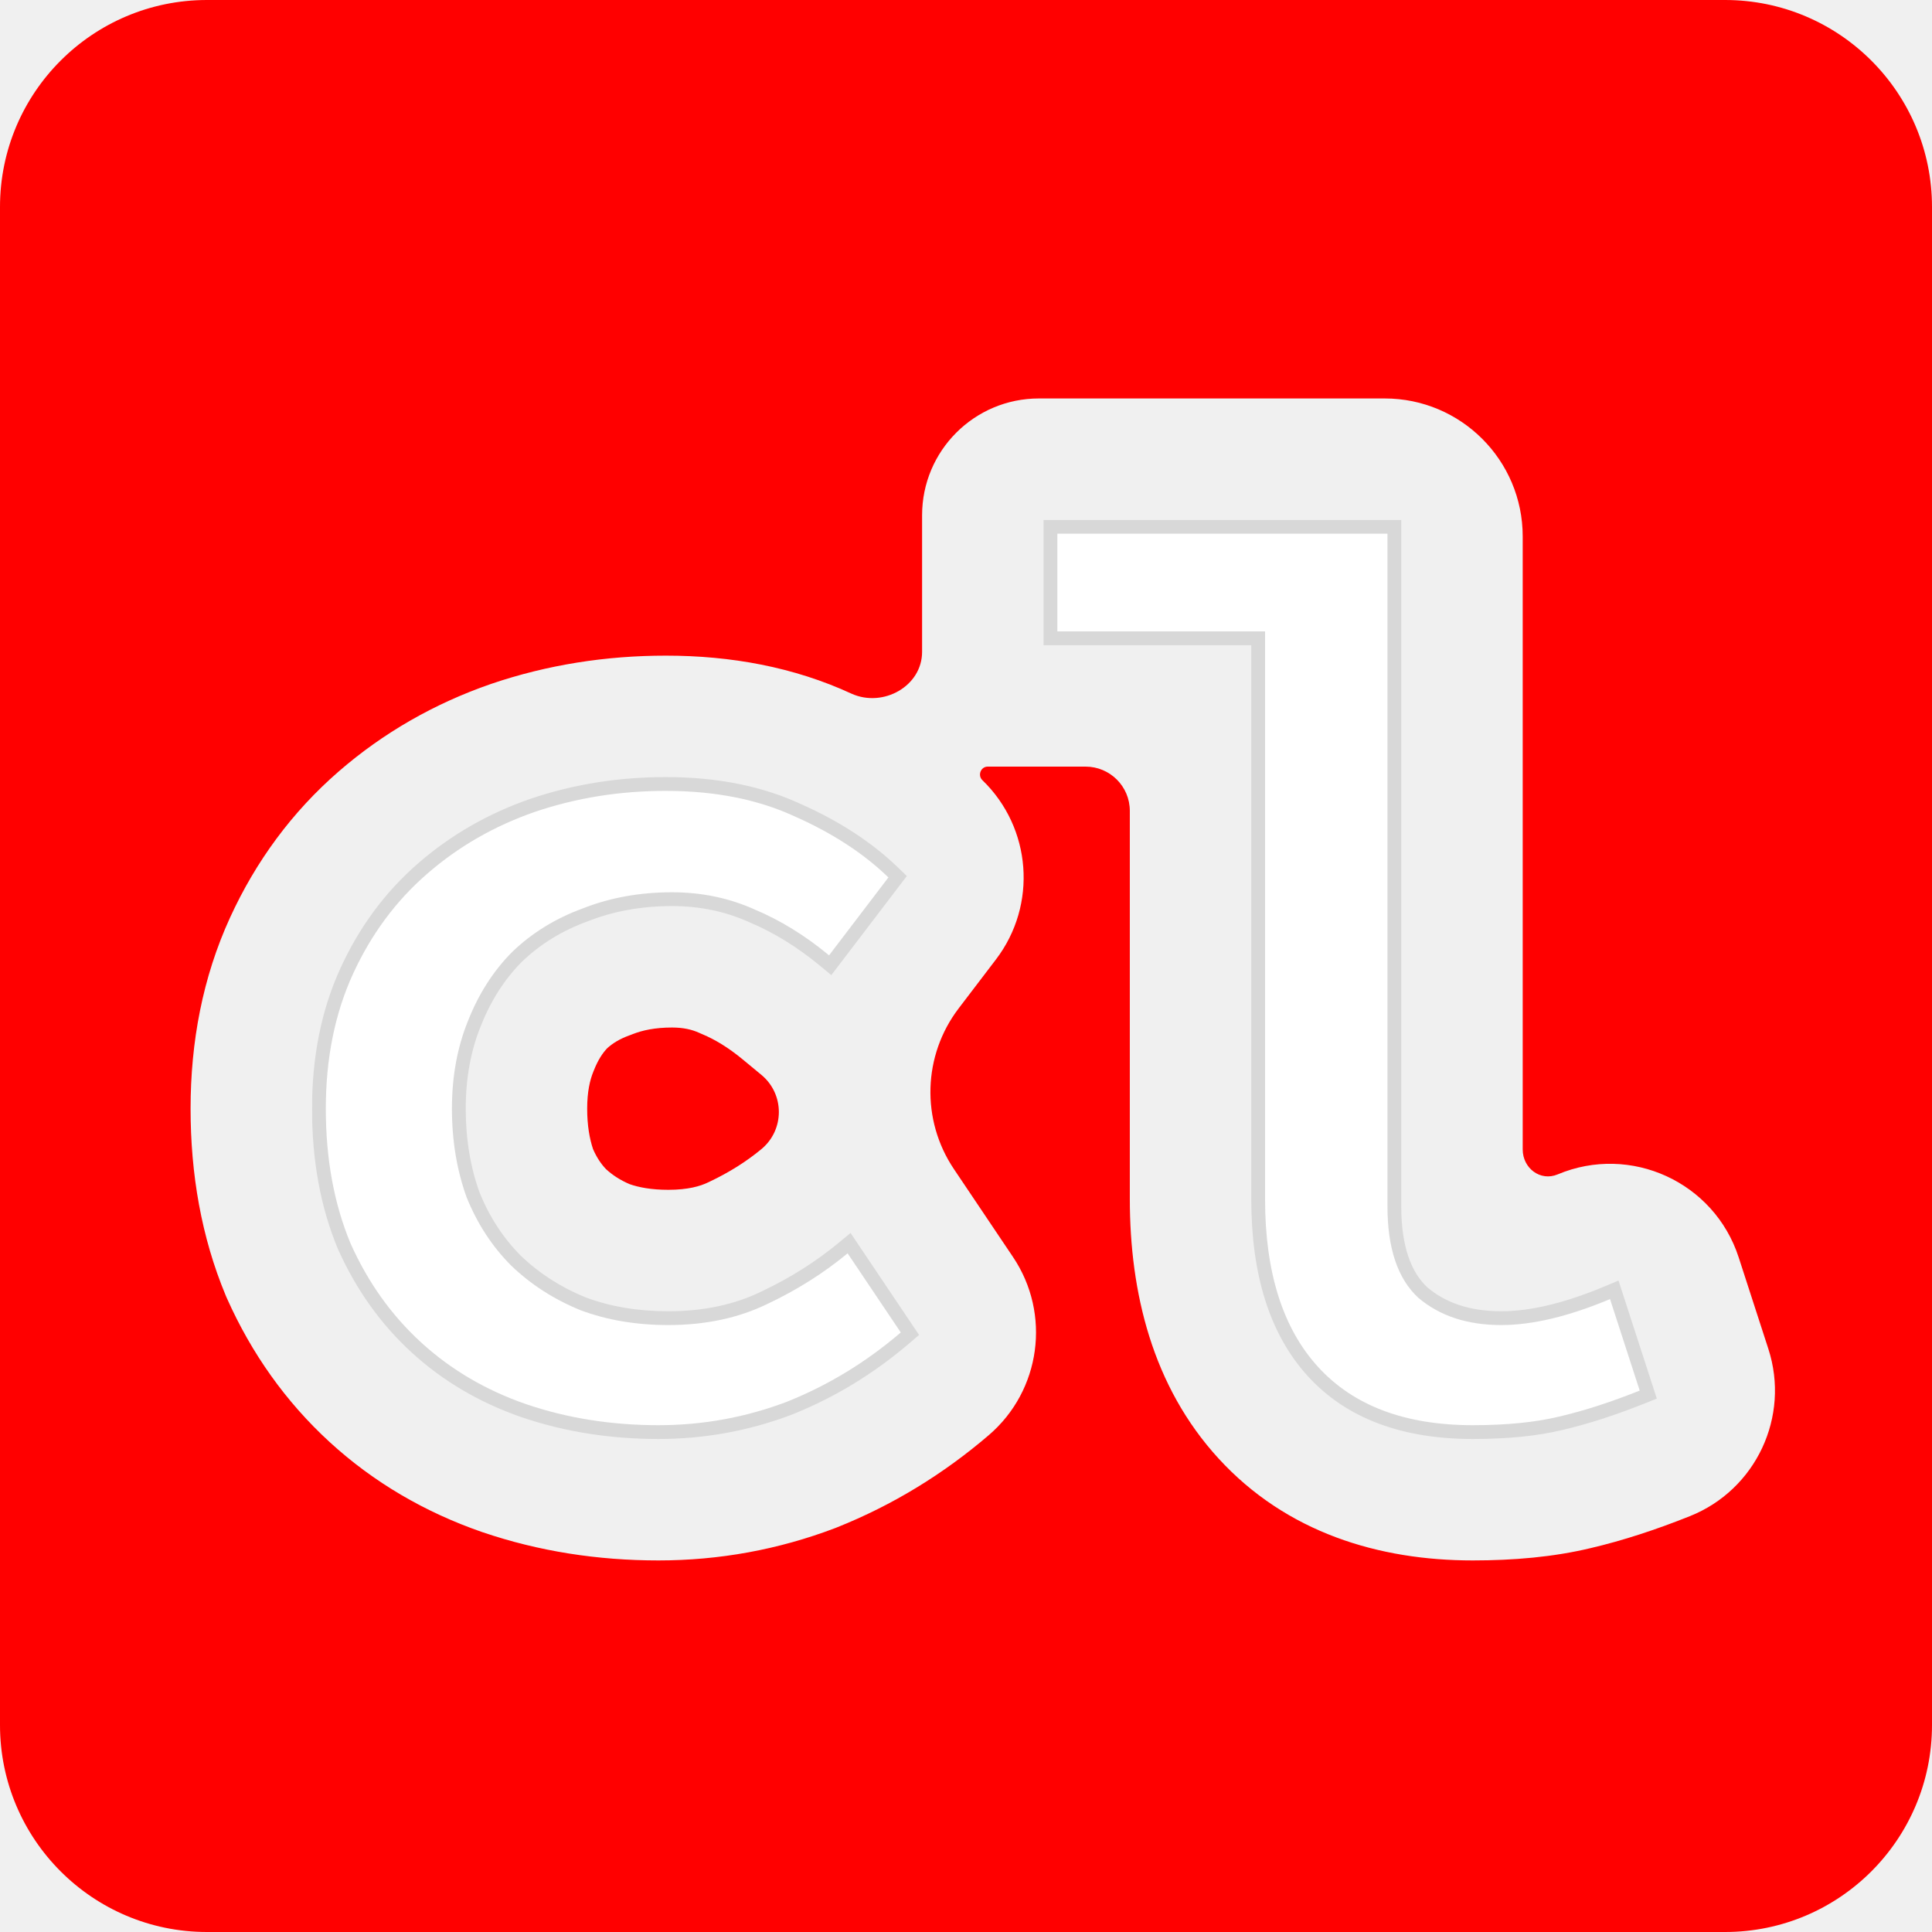
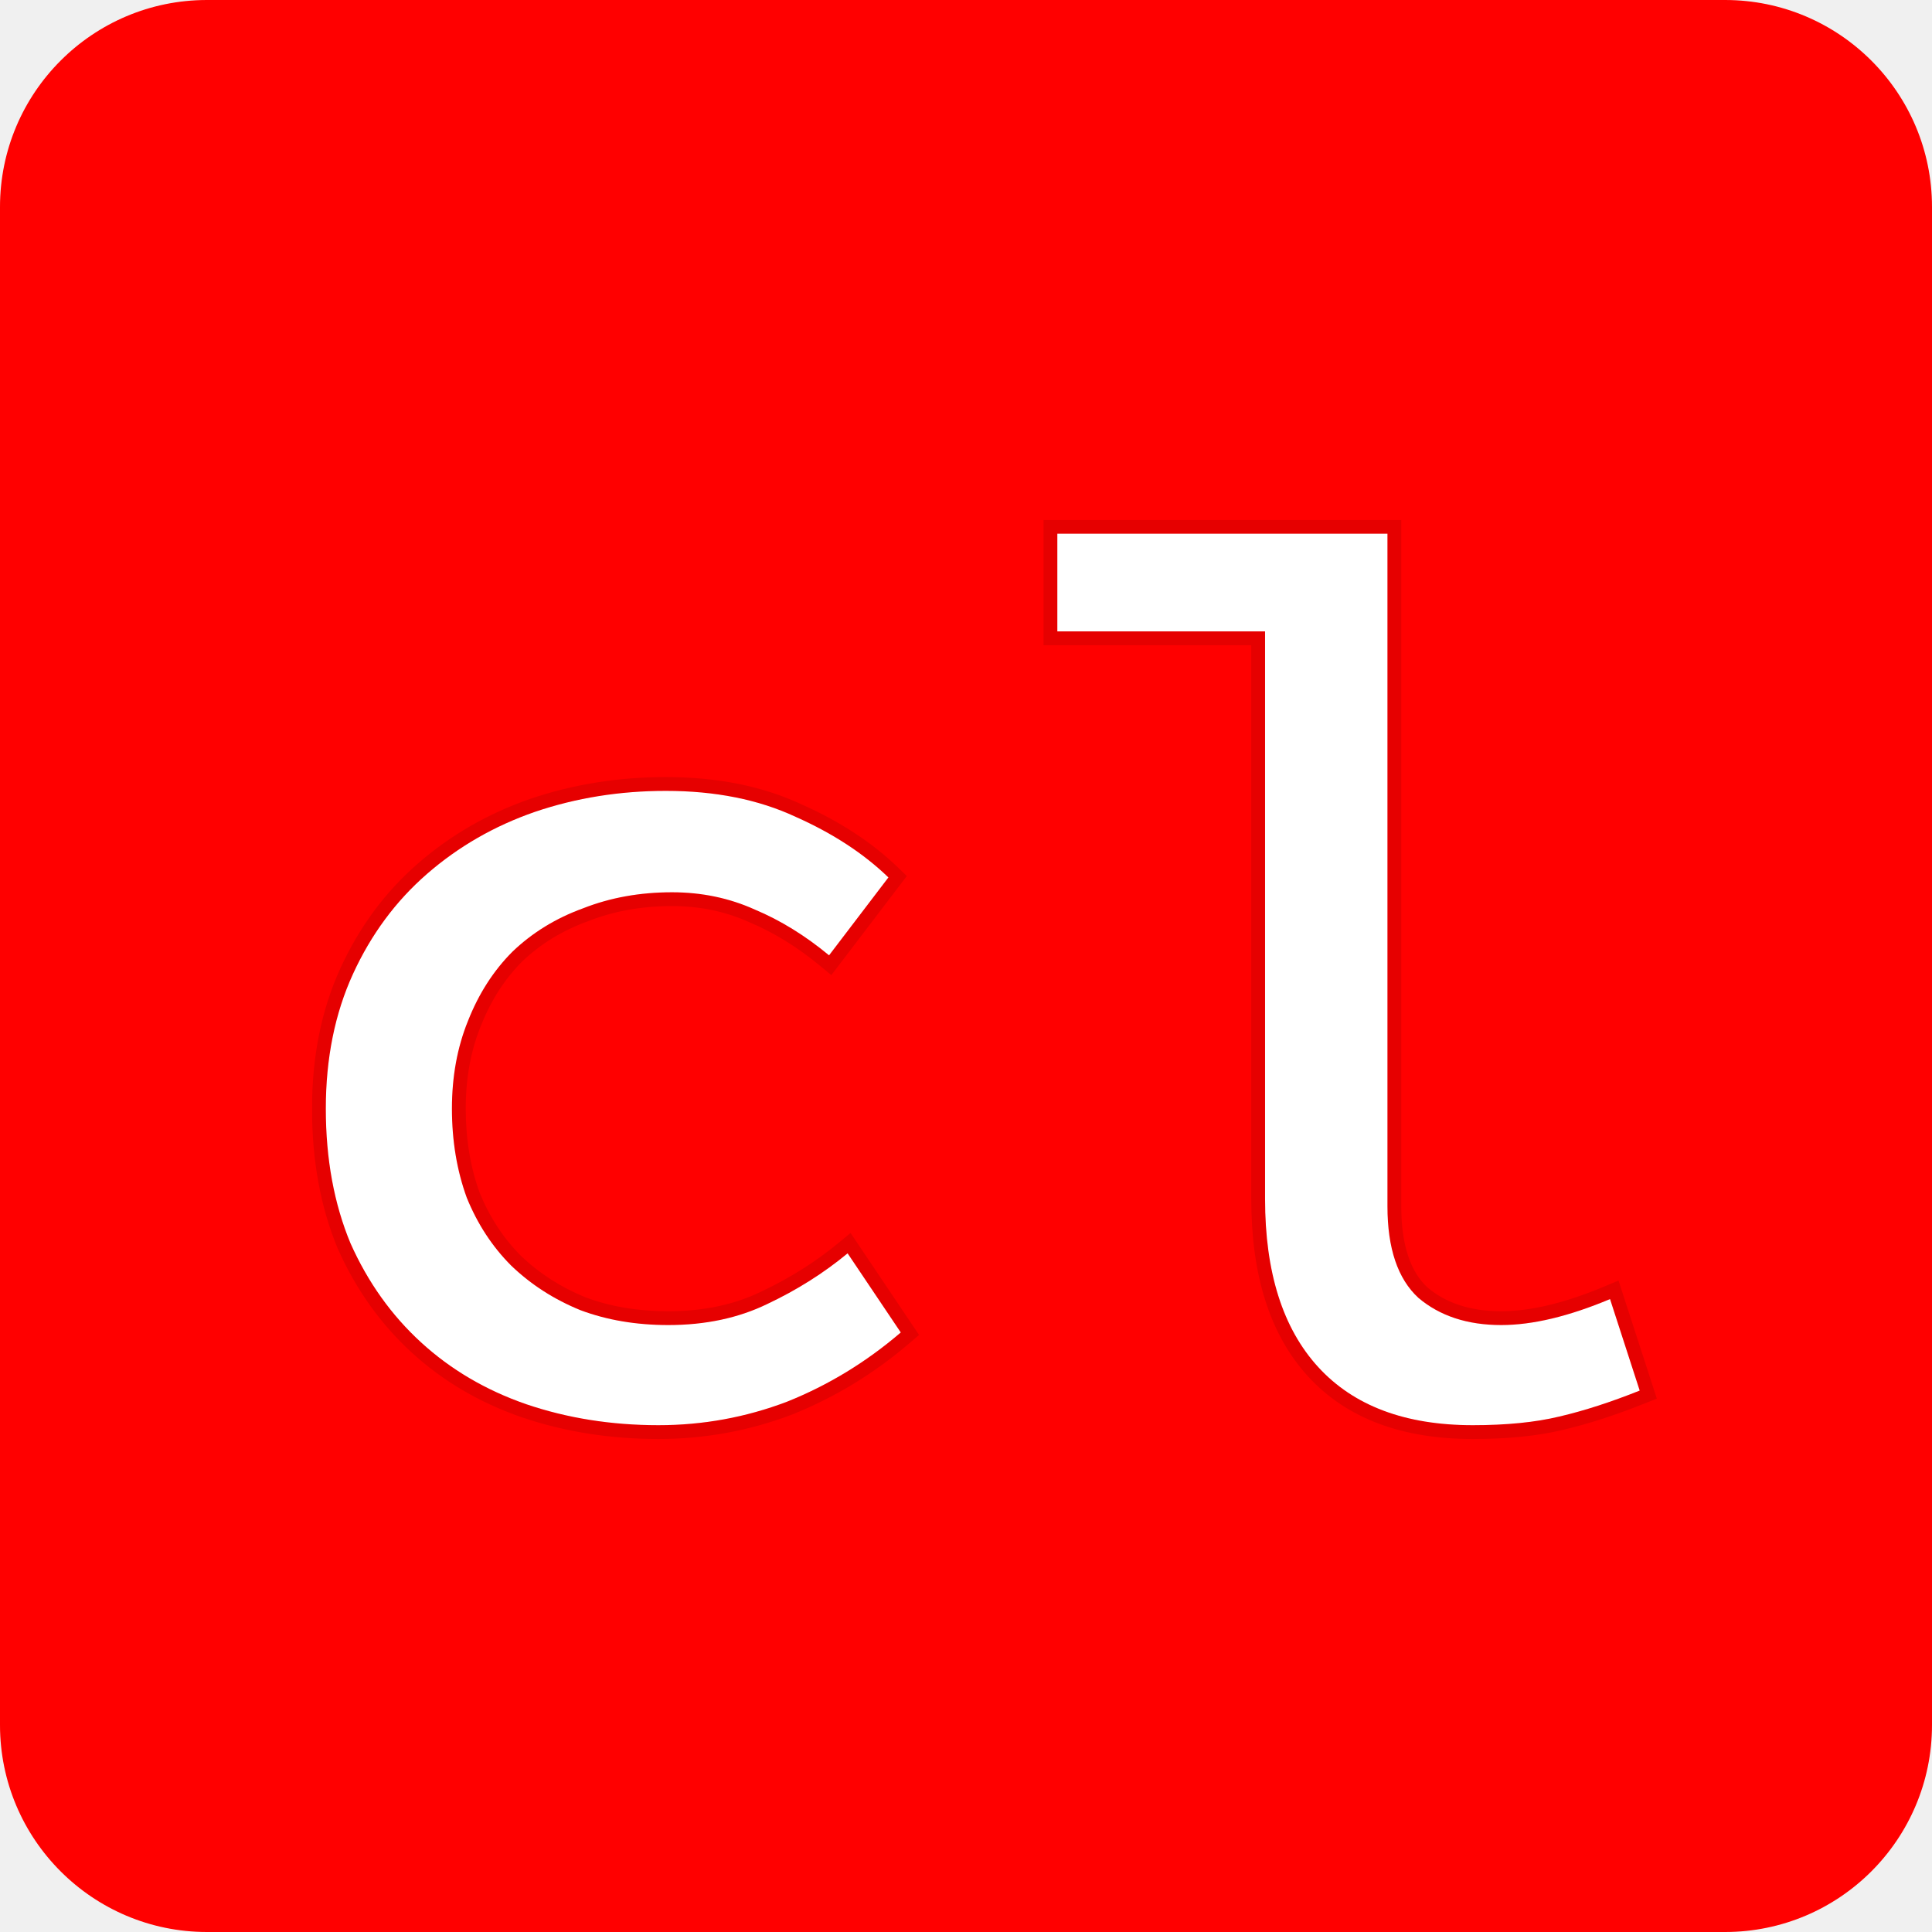
<svg xmlns="http://www.w3.org/2000/svg" width="140" height="140" viewBox="0 0 140 140" fill="none">
-   <path fill-rule="evenodd" clip-rule="evenodd" d="M15 0C6.716 0 0 6.716 0 15V125C0 133.284 6.716 140 15 140H125C133.284 140 140 133.284 140 125V15C140 6.716 133.284 0 125 0H15ZM34.913 111.011L34.941 111.021L34.97 111.03C39.05 112.418 43.319 113.075 47.712 113.075C52.115 113.075 56.402 112.295 60.512 110.734L60.591 110.703L60.67 110.672C64.681 109.067 68.349 106.826 71.651 103.996C75.425 100.762 76.18 95.215 73.408 91.09L69.121 84.71C66.734 81.156 66.873 76.477 69.468 73.072L72.173 69.522C75.184 65.57 74.761 59.989 71.189 56.536C70.826 56.186 71.068 55.552 71.573 55.552H78.665C80.435 55.552 81.871 56.987 81.871 58.758V86.878C81.871 93.669 83.514 100.456 88.293 105.679C93.217 111.061 99.913 113.075 106.723 113.075C109.667 113.075 112.562 112.83 115.258 112.183C117.612 111.632 120.019 110.841 122.459 109.865C127.248 107.95 129.733 102.65 128.141 97.743L125.991 91.113C124.221 85.656 118.163 82.879 112.874 85.101C111.62 85.627 110.341 84.654 110.341 83.293V38.874C110.341 33.351 105.864 28.874 100.341 28.874H75.282C70.607 28.874 66.818 32.663 66.818 37.338V47.235C66.818 49.729 63.994 51.29 61.717 50.272C57.513 48.328 52.941 47.51 48.25 47.51C43.897 47.51 39.66 48.174 35.597 49.555L35.569 49.565L35.54 49.575C31.47 50.987 27.773 53.099 24.531 55.914C21.155 58.846 18.539 62.415 16.672 66.488C14.686 70.821 13.81 75.502 13.81 80.338C13.81 85.055 14.585 89.624 16.355 93.873L16.403 93.988L16.454 94.102C18.225 98.065 20.696 101.571 23.887 104.496C27.083 107.426 30.802 109.584 34.913 111.011ZM55.173 77.889C56.861 79.286 56.861 81.874 55.173 83.271C54.106 84.154 52.865 84.947 51.412 85.633L51.364 85.656L51.315 85.679C50.753 85.952 49.865 86.218 48.429 86.218C47.187 86.218 46.285 86.039 45.627 85.809C44.922 85.508 44.371 85.141 43.91 84.716C43.573 84.363 43.254 83.908 42.974 83.269C42.721 82.51 42.549 81.557 42.549 80.338C42.549 79.11 42.75 78.263 42.993 77.665L43.013 77.616L43.032 77.568C43.338 76.791 43.678 76.299 43.998 75.961C44.383 75.611 44.88 75.293 45.596 75.032L45.718 74.988L45.838 74.94C46.557 74.657 47.475 74.458 48.698 74.458C49.54 74.458 50.157 74.613 50.667 74.843L50.788 74.898L50.911 74.95C51.775 75.312 52.751 75.885 53.829 76.777L55.173 77.889Z" fill="#FF0000" />
+   <path d="M0 15C0 6.716 6.716 0 15 0H125C133.284 0 140 6.716 140 15V125C140 133.284 133.284 140 125 140H15C6.716 140 0 133.284 0 125V15Z" fill="#FF0000" />
  <mask id="path-2-outside-1_15_29" maskUnits="userSpaceOnUse" x="22.61" y="37.674" width="98" height="67" fill="black">
    <rect fill="white" x="22.61" y="37.674" width="98" height="67" />
    <path d="M47.712 103.275C44.307 103.275 41.111 102.767 38.125 101.752C35.198 100.737 32.659 99.243 30.509 97.272C28.358 95.301 26.656 92.912 25.402 90.104C24.207 87.237 23.61 83.981 23.61 80.338C23.61 76.694 24.267 73.438 25.581 70.571C26.895 67.704 28.687 65.285 30.957 63.314C33.227 61.342 35.825 59.849 38.752 58.834C41.739 57.818 44.905 57.31 48.25 57.31C51.834 57.31 54.97 57.938 57.658 59.192C60.346 60.387 62.586 61.85 64.378 63.582L60.077 69.227C58.345 67.794 56.553 66.689 54.701 65.912C52.849 65.076 50.848 64.658 48.698 64.658C46.368 64.658 44.218 65.046 42.246 65.822C40.275 66.539 38.573 67.585 37.139 68.958C35.765 70.332 34.69 72.005 33.914 73.976C33.137 75.888 32.749 78.008 32.749 80.338C32.749 82.667 33.107 84.818 33.824 86.789C34.601 88.7 35.676 90.343 37.05 91.717C38.483 93.091 40.156 94.166 42.067 94.942C43.979 95.659 46.099 96.018 48.429 96.018C51.117 96.018 53.506 95.51 55.597 94.494C57.747 93.479 59.689 92.254 61.421 90.821L65.274 96.555C62.765 98.706 60.017 100.378 57.03 101.573C54.044 102.708 50.938 103.275 47.712 103.275Z" />
    <path d="M106.723 103.275C101.825 103.275 98.092 101.871 95.523 99.064C92.955 96.257 91.671 92.195 91.671 86.878V45.752H76.618V38.674H100.541V87.416C100.541 90.462 101.288 92.672 102.781 94.046C104.334 95.361 106.335 96.018 108.784 96.018C111.054 96.018 113.682 95.39 116.669 94.136L118.819 100.766C116.729 101.603 114.787 102.23 112.995 102.648C111.263 103.066 109.172 103.275 106.723 103.275Z" />
  </mask>
  <path d="M47.712 103.275C44.307 103.275 41.111 102.767 38.125 101.752C35.198 100.737 32.659 99.243 30.509 97.272C28.358 95.301 26.656 92.912 25.402 90.104C24.207 87.237 23.61 83.981 23.61 80.338C23.61 76.694 24.267 73.438 25.581 70.571C26.895 67.704 28.687 65.285 30.957 63.314C33.227 61.342 35.825 59.849 38.752 58.834C41.739 57.818 44.905 57.31 48.25 57.31C51.834 57.31 54.97 57.938 57.658 59.192C60.346 60.387 62.586 61.85 64.378 63.582L60.077 69.227C58.345 67.794 56.553 66.689 54.701 65.912C52.849 65.076 50.848 64.658 48.698 64.658C46.368 64.658 44.218 65.046 42.246 65.822C40.275 66.539 38.573 67.585 37.139 68.958C35.765 70.332 34.69 72.005 33.914 73.976C33.137 75.888 32.749 78.008 32.749 80.338C32.749 82.667 33.107 84.818 33.824 86.789C34.601 88.7 35.676 90.343 37.05 91.717C38.483 93.091 40.156 94.166 42.067 94.942C43.979 95.659 46.099 96.018 48.429 96.018C51.117 96.018 53.506 95.51 55.597 94.494C57.747 93.479 59.689 92.254 61.421 90.821L65.274 96.555C62.765 98.706 60.017 100.378 57.03 101.573C54.044 102.708 50.938 103.275 47.712 103.275Z" fill="white" />
  <path d="M106.723 103.275C101.825 103.275 98.092 101.871 95.523 99.064C92.955 96.257 91.671 92.195 91.671 86.878V45.752H76.618V38.674H100.541V87.416C100.541 90.462 101.288 92.672 102.781 94.046C104.334 95.361 106.335 96.018 108.784 96.018C111.054 96.018 113.682 95.39 116.669 94.136L118.819 100.766C116.729 101.603 114.787 102.23 112.995 102.648C111.263 103.066 109.172 103.275 106.723 103.275Z" fill="white" />
  <path d="M38.125 101.752L37.797 102.697L37.803 102.699L38.125 101.752ZM30.509 97.272L31.184 96.535L31.184 96.535L30.509 97.272ZM25.402 90.104L24.479 90.489L24.483 90.5L24.489 90.512L25.402 90.104ZM38.752 58.834L38.43 57.887L38.424 57.889L38.752 58.834ZM57.658 59.192L57.235 60.098L57.243 60.102L57.252 60.106L57.658 59.192ZM64.378 63.582L65.173 64.188L65.712 63.481L65.073 62.863L64.378 63.582ZM60.077 69.227L59.439 69.998L60.241 70.661L60.872 69.833L60.077 69.227ZM54.701 65.912L54.289 66.823L54.302 66.829L54.314 66.834L54.701 65.912ZM42.246 65.822L42.588 66.762L42.601 66.758L42.613 66.753L42.246 65.822ZM37.139 68.958L36.447 68.236L36.44 68.244L36.432 68.251L37.139 68.958ZM33.914 73.976L34.84 74.352L34.844 74.343L33.914 73.976ZM33.824 86.789L32.884 87.13L32.891 87.148L32.898 87.165L33.824 86.789ZM37.05 91.717L36.343 92.424L36.35 92.431L36.358 92.439L37.05 91.717ZM42.067 94.942L41.691 95.869L41.703 95.874L41.716 95.879L42.067 94.942ZM55.597 94.494L55.17 93.59L55.16 93.595L55.597 94.494ZM61.421 90.821L62.251 90.263L61.635 89.346L60.783 90.05L61.421 90.821ZM65.274 96.555L65.924 97.314L66.6 96.736L66.104 95.998L65.274 96.555ZM57.03 101.573L57.386 102.508L57.394 102.504L57.402 102.501L57.03 101.573ZM95.523 99.064L94.786 99.739L94.786 99.739L95.523 99.064ZM91.671 45.752H92.671V44.752H91.671V45.752ZM76.618 45.752H75.618V46.752H76.618V45.752ZM76.618 38.674V37.674H75.618V38.674H76.618ZM100.541 38.674H101.541V37.674H100.541V38.674ZM102.781 94.046L102.104 94.782L102.119 94.796L102.135 94.81L102.781 94.046ZM116.669 94.136L117.62 93.828L117.285 92.793L116.282 93.214L116.669 94.136ZM118.819 100.766L119.191 101.695L120.059 101.348L119.771 100.458L118.819 100.766ZM112.995 102.648L112.768 101.674L112.761 101.676L112.995 102.648ZM47.712 102.275C44.408 102.275 41.322 101.783 38.447 100.805L37.803 102.699C40.901 103.752 44.206 104.275 47.712 104.275V102.275ZM38.453 100.807C35.647 99.834 33.228 98.408 31.184 96.535L29.833 98.009C32.09 100.078 34.749 101.639 37.797 102.697L38.453 100.807ZM31.184 96.535C29.14 94.661 27.516 92.386 26.315 89.696L24.489 90.512C25.796 93.437 27.576 95.941 29.833 98.009L31.184 96.535ZM26.325 89.719C25.189 86.993 24.61 83.872 24.61 80.338H22.61C22.61 84.091 23.225 87.48 24.479 90.489L26.325 89.719ZM24.61 80.338C24.61 76.815 25.244 73.706 26.49 70.988L24.672 70.154C23.289 73.171 22.61 76.572 22.61 80.338H24.61ZM26.49 70.988C27.748 68.244 29.456 65.942 31.613 64.069L30.301 62.559C27.918 64.628 26.042 67.164 24.672 70.154L26.49 70.988ZM31.613 64.069C33.783 62.184 36.27 60.753 39.08 59.778L38.424 57.889C35.381 58.945 32.67 60.501 30.301 62.559L31.613 64.069ZM39.074 59.78C41.951 58.802 45.007 58.31 48.25 58.31V56.31C44.802 56.31 41.527 56.834 38.43 57.887L39.074 59.78ZM48.25 58.31C51.717 58.31 54.704 58.917 57.235 60.098L58.081 58.286C55.235 56.958 51.95 56.31 48.25 56.31V58.31ZM57.252 60.106C59.851 61.261 61.988 62.664 63.683 64.301L65.073 62.863C63.183 61.037 60.84 59.512 58.064 58.278L57.252 60.106ZM63.582 62.976L59.281 68.621L60.872 69.833L65.173 64.188L63.582 62.976ZM60.714 68.457C58.915 66.968 57.04 65.809 55.087 64.99L54.314 66.834C56.065 67.569 57.774 68.619 59.439 69.998L60.714 68.457ZM55.112 65.001C53.124 64.103 50.981 63.658 48.698 63.658V65.658C50.715 65.658 52.574 66.049 54.289 66.823L55.112 65.001ZM48.698 63.658C46.255 63.658 43.979 64.065 41.88 64.892L42.613 66.753C44.456 66.027 46.481 65.658 48.698 65.658V63.658ZM41.905 64.883C39.81 65.644 37.987 66.761 36.447 68.236L37.831 69.68C39.159 68.408 40.74 67.434 42.588 66.762L41.905 64.883ZM36.432 68.251C34.953 69.731 33.805 71.522 32.983 73.609L34.844 74.343C35.575 72.487 36.578 70.934 37.846 69.665L36.432 68.251ZM32.987 73.6C32.156 75.645 31.749 77.895 31.749 80.338H33.749C33.749 78.12 34.118 76.13 34.84 74.352L32.987 73.6ZM31.749 80.338C31.749 82.771 32.123 85.038 32.884 87.13L34.764 86.447C34.091 84.597 33.749 82.564 33.749 80.338H31.749ZM32.898 87.165C33.721 89.193 34.868 90.95 36.343 92.424L37.757 91.01C36.483 89.736 35.48 88.208 34.751 86.412L32.898 87.165ZM36.358 92.439C37.886 93.904 39.667 95.047 41.691 95.869L42.444 94.016C40.645 93.285 39.08 92.278 37.742 90.995L36.358 92.439ZM41.716 95.879C43.755 96.643 45.996 97.018 48.429 97.018V95.018C46.202 95.018 44.203 94.675 42.418 94.006L41.716 95.879ZM48.429 97.018C51.245 97.018 53.787 96.485 56.034 95.394L55.16 93.595C53.225 94.535 50.989 95.018 48.429 95.018V97.018ZM56.024 95.399C58.245 94.35 60.258 93.081 62.058 91.591L60.783 90.05C59.119 91.428 57.249 92.608 55.17 93.59L56.024 95.399ZM60.591 91.379L64.444 97.113L66.104 95.998L62.251 90.263L60.591 91.379ZM64.623 95.796C62.195 97.877 59.541 99.492 56.659 100.644L57.402 102.501C60.493 101.265 63.335 99.534 65.924 97.314L64.623 95.796ZM56.675 100.638C53.803 101.729 50.817 102.275 47.712 102.275V104.275C51.058 104.275 54.284 103.686 57.386 102.508L56.675 100.638ZM106.723 102.275C102.02 102.275 98.589 100.934 96.261 98.389L94.786 99.739C97.594 102.809 101.63 104.275 106.723 104.275V102.275ZM96.261 98.389C93.918 95.828 92.671 92.044 92.671 86.878H90.671C90.671 92.345 91.992 96.685 94.786 99.739L96.261 98.389ZM92.671 86.878V45.752H90.671V86.878H92.671ZM91.671 44.752H76.618V46.752H91.671V44.752ZM77.618 45.752V38.674H75.618V45.752H77.618ZM76.618 39.674H100.541V37.674H76.618V39.674ZM99.541 38.674V87.416H101.541V38.674H99.541ZM99.541 87.416C99.541 90.602 100.32 93.141 102.104 94.782L103.458 93.311C102.255 92.204 101.541 90.323 101.541 87.416H99.541ZM102.135 94.81C103.904 96.306 106.149 97.018 108.784 97.018V95.018C106.521 95.018 104.764 94.415 103.427 93.283L102.135 94.81ZM108.784 97.018C111.231 97.018 113.995 96.344 117.056 95.058L116.282 93.214C113.369 94.437 110.877 95.018 108.784 95.018V97.018ZM115.718 94.445L117.868 101.075L119.771 100.458L117.62 93.828L115.718 94.445ZM118.448 99.838C116.394 100.659 114.502 101.27 112.768 101.674L113.223 103.622C115.073 103.19 117.063 102.546 119.191 101.695L118.448 99.838ZM112.761 101.676C111.128 102.07 109.121 102.275 106.723 102.275V104.275C109.224 104.275 111.398 104.062 113.23 103.62L112.761 101.676Z" fill="black" fill-opacity="0.1" mask="url(#path-2-outside-1_15_29)" />
</svg>
